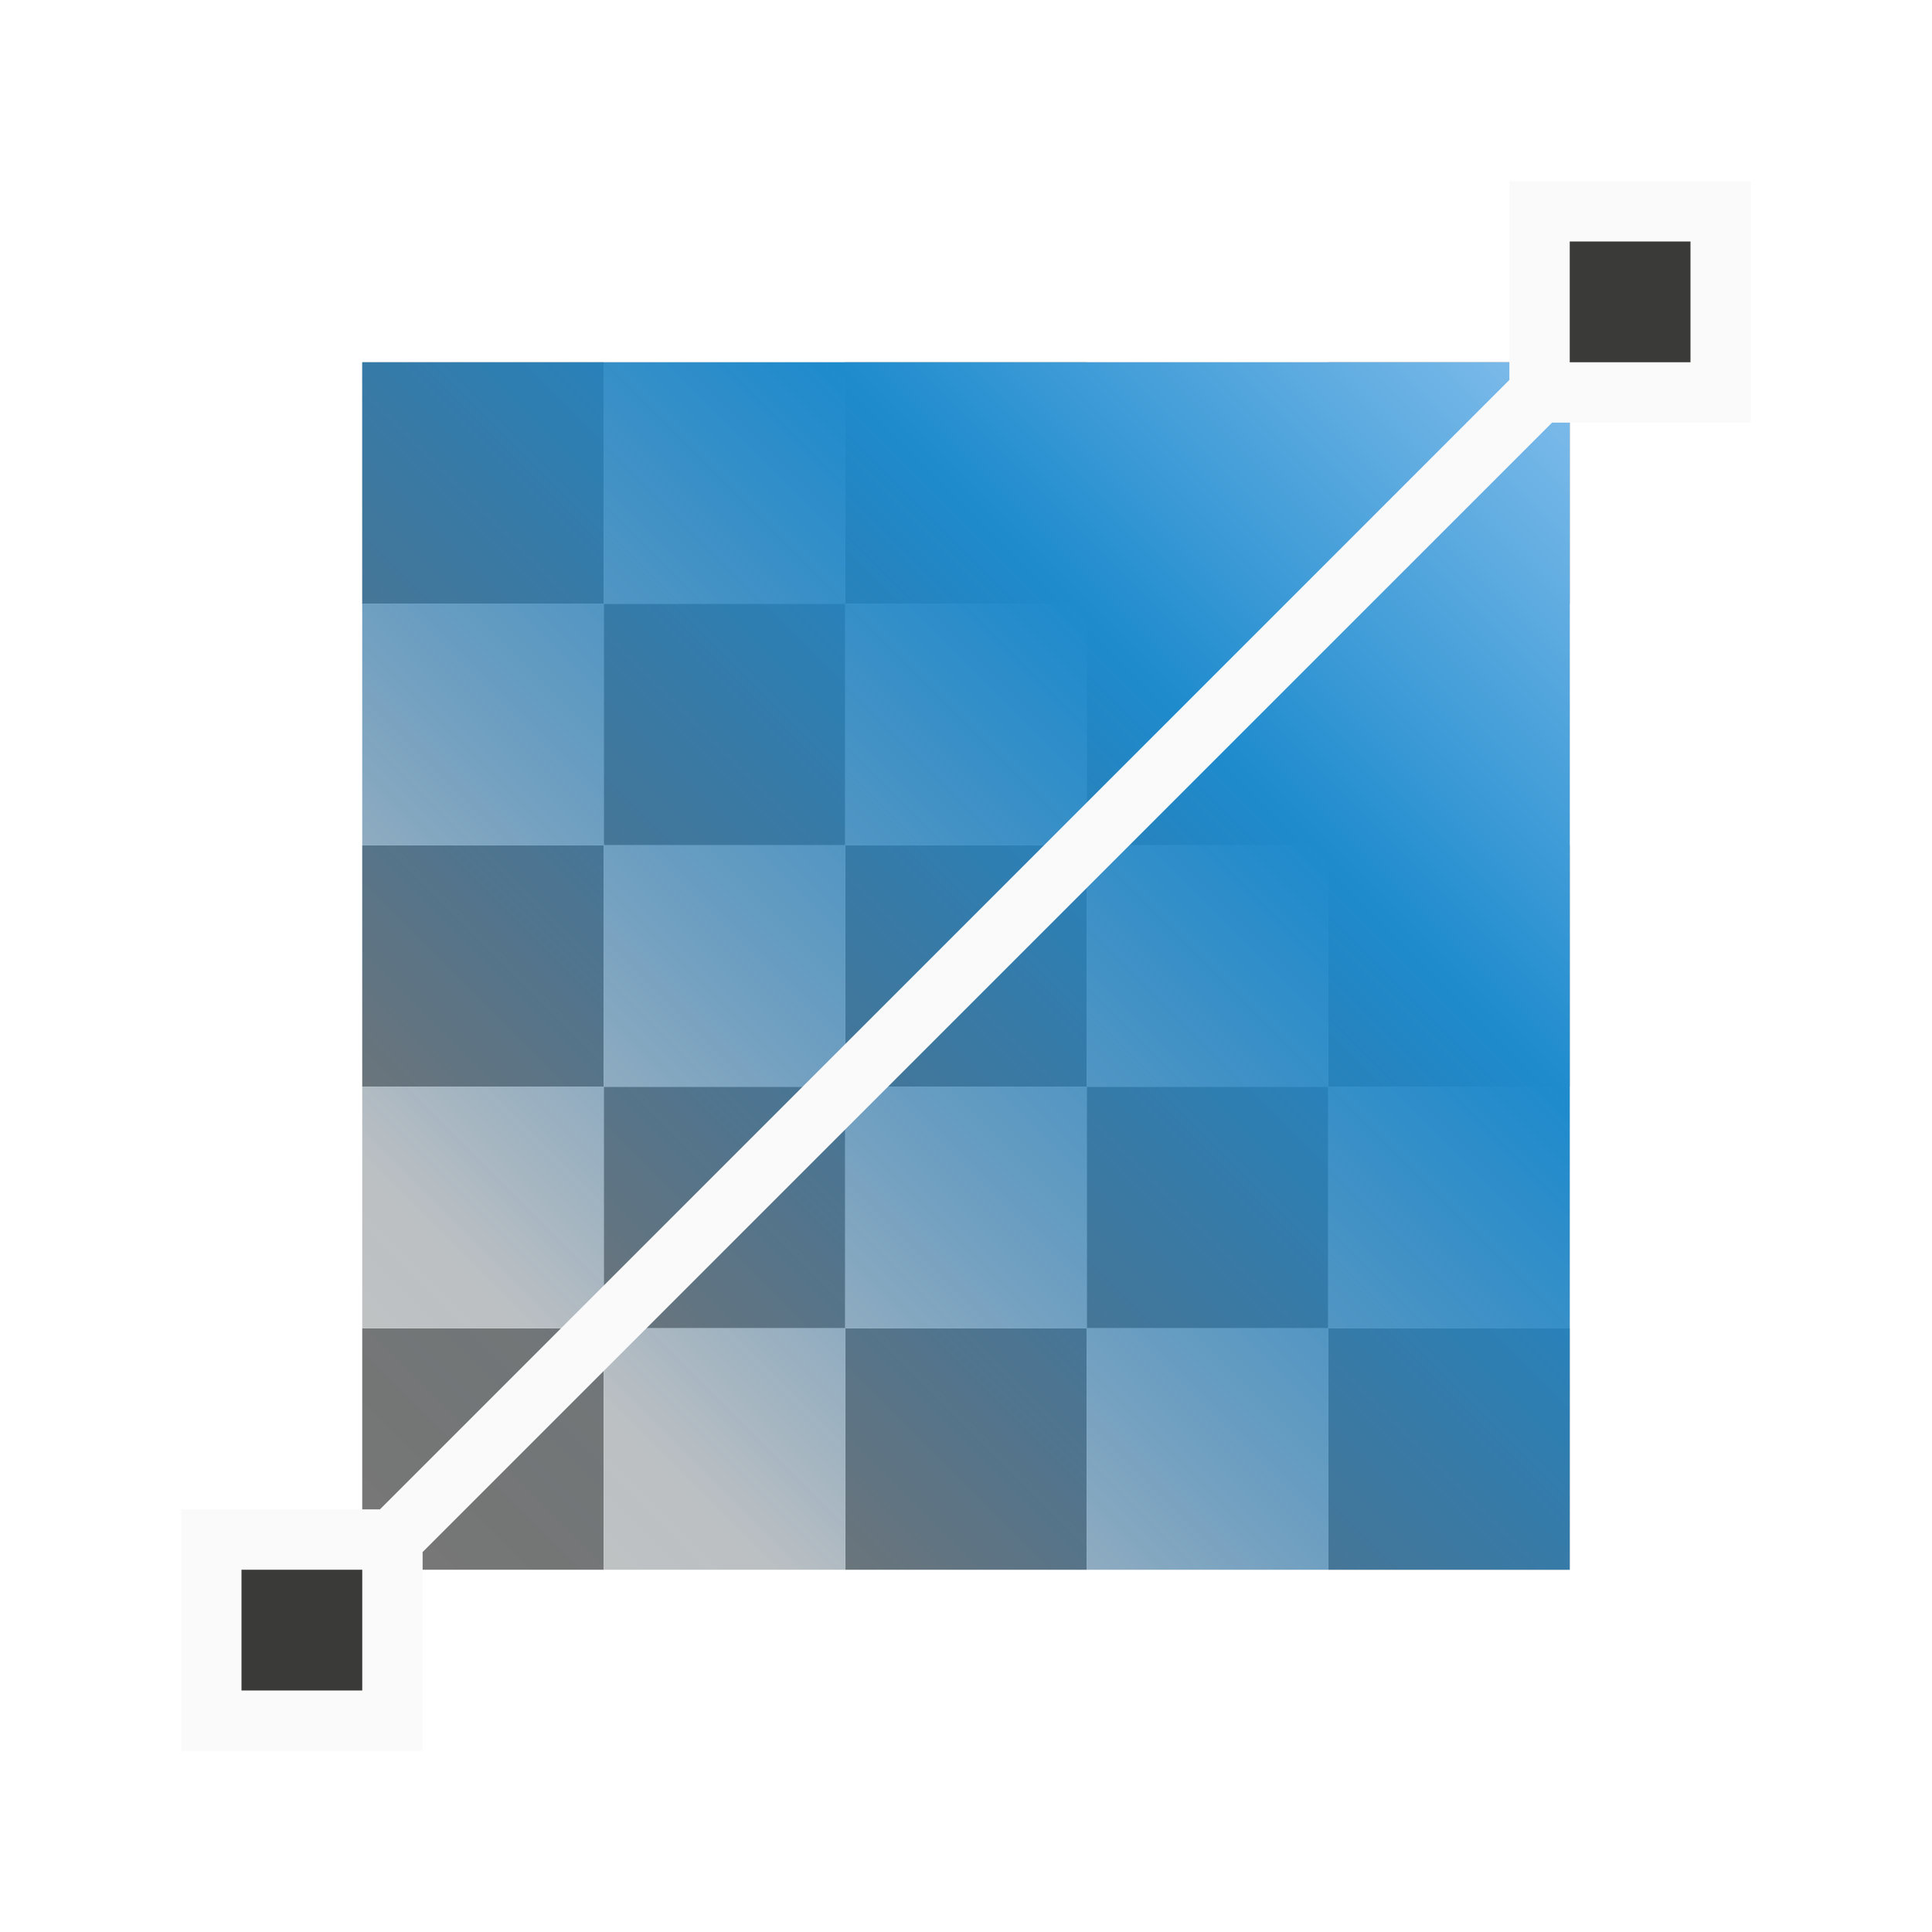
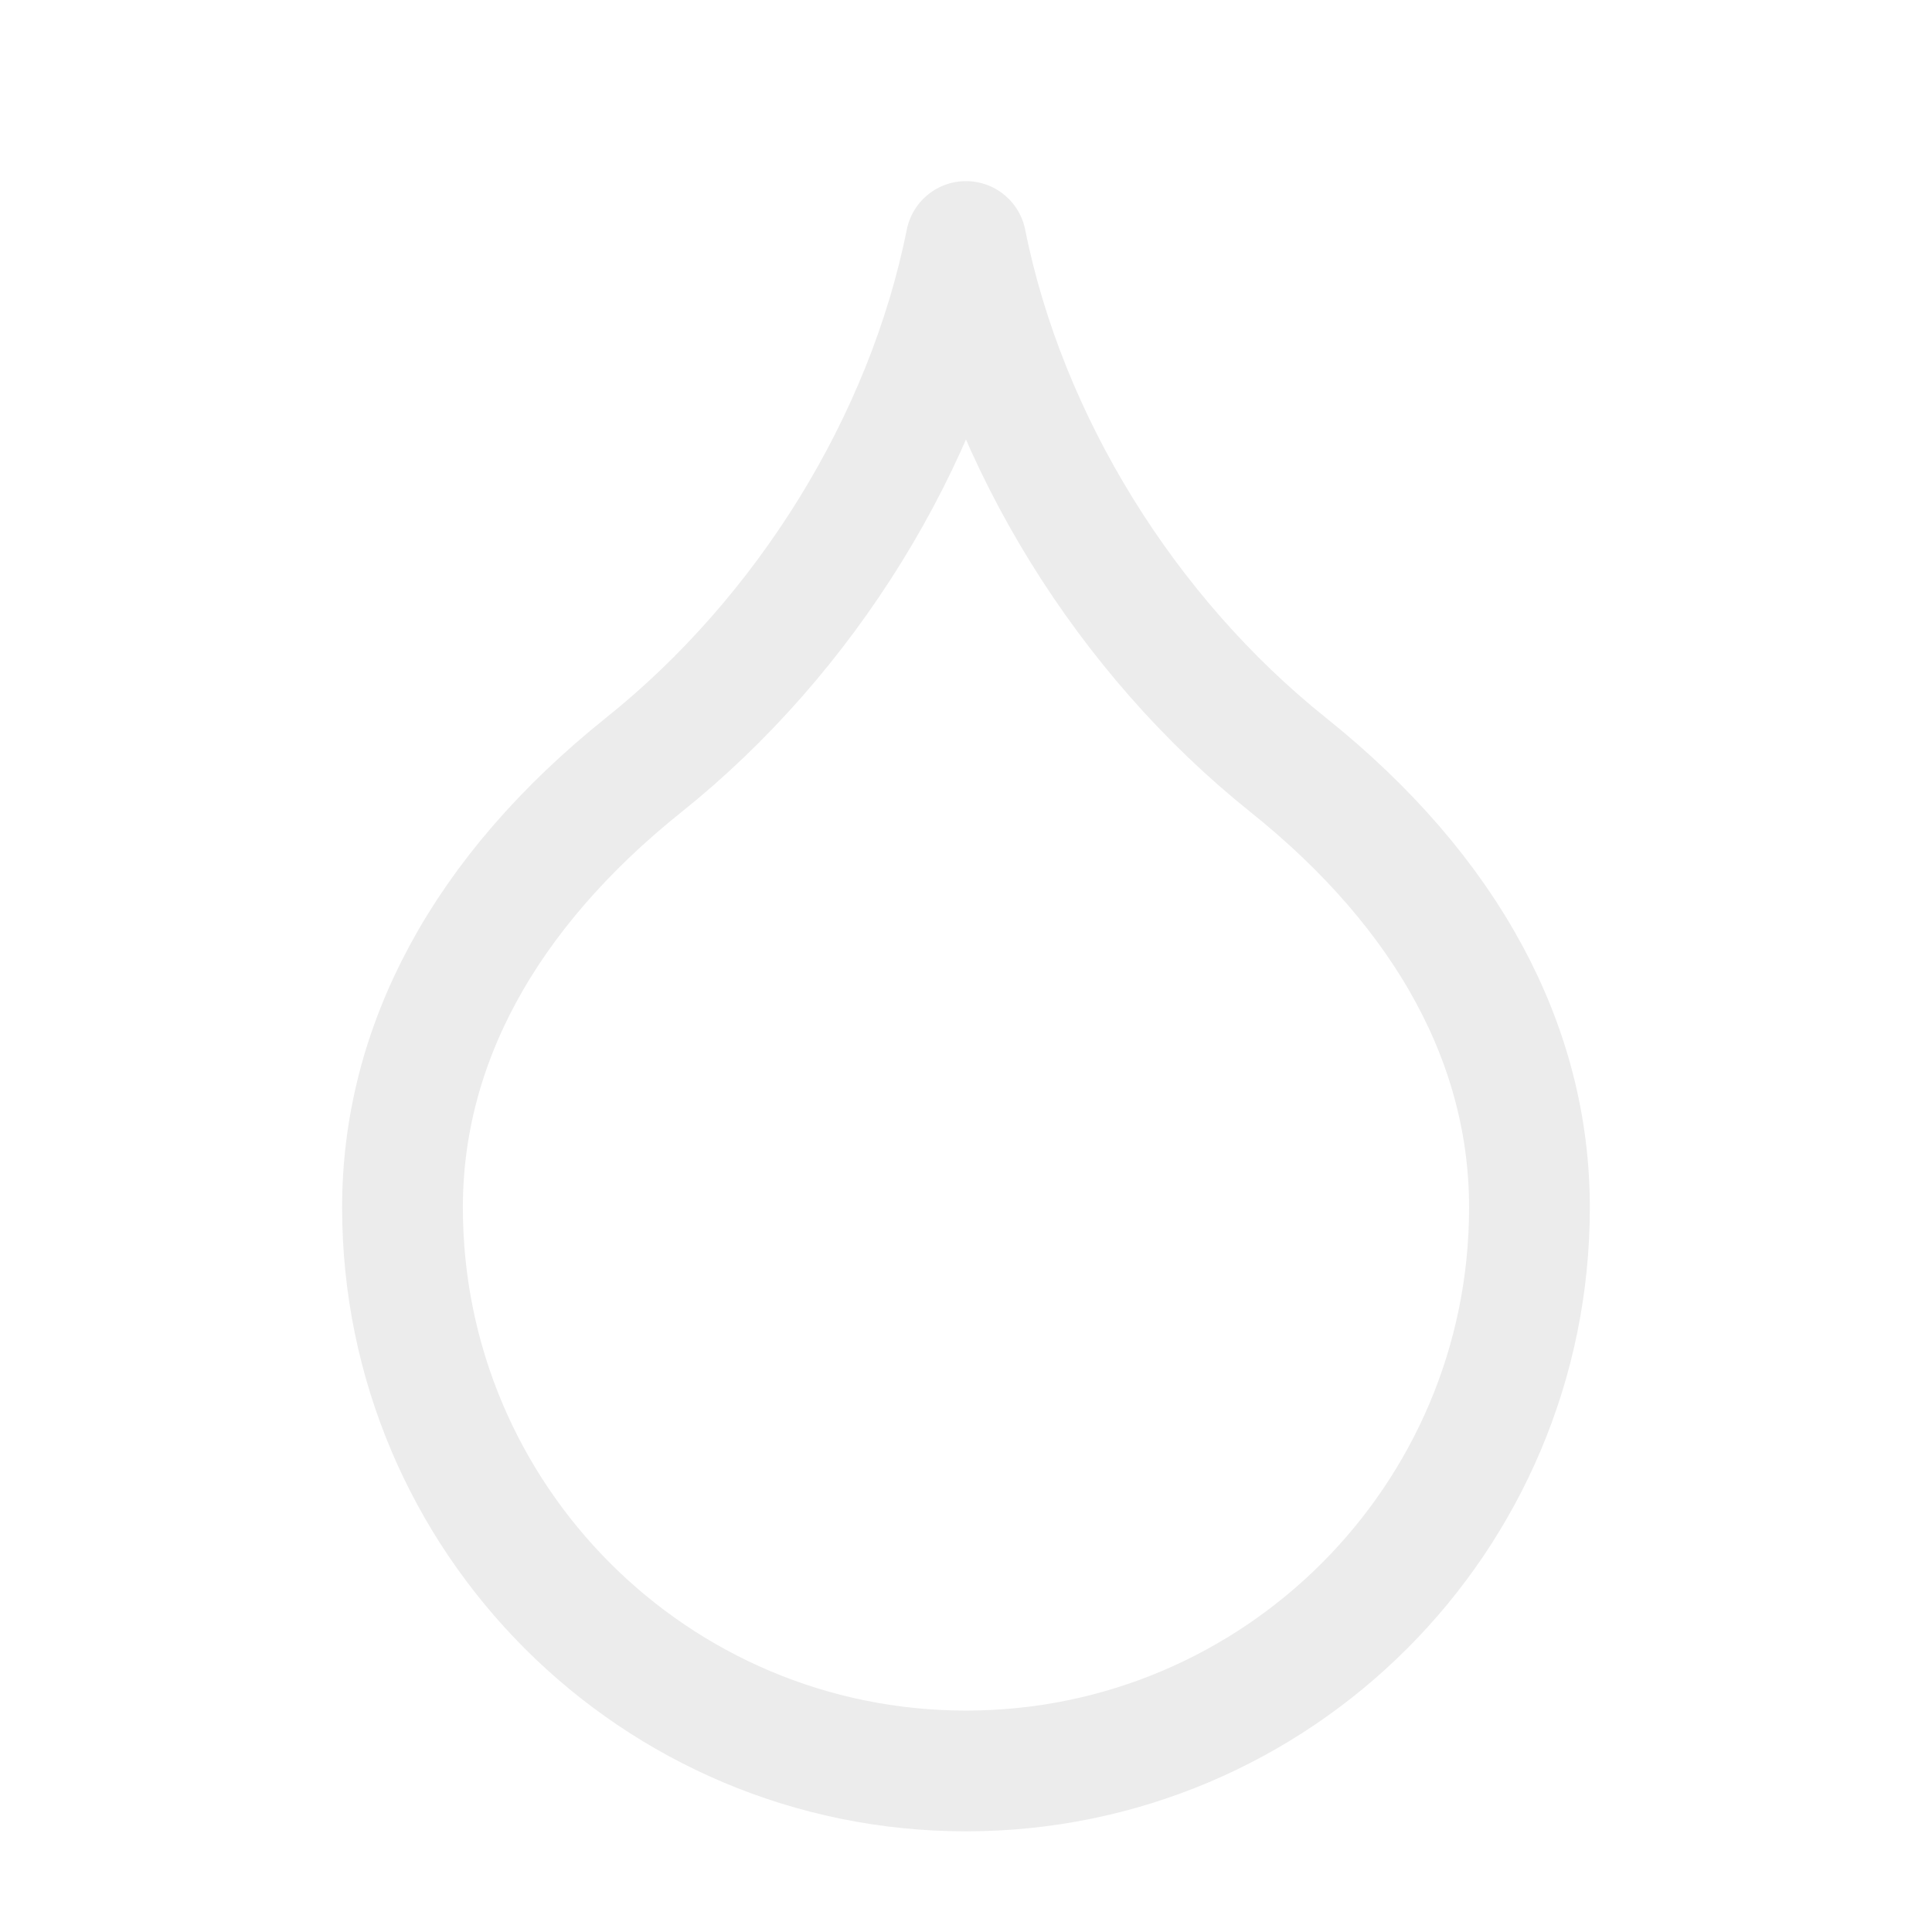
- <svg xmlns="http://www.w3.org/2000/svg" height="32" viewBox="0 0 42.667 42.667" width="32">
-   <linearGradient id="a" gradientUnits="userSpaceOnUse" x1="6.667" x2="34.716" y1="36" y2="7.951">
-     <stop offset="0" stop-color="#0063b1" stop-opacity=".007" />
-     <stop offset=".208" stop-color="#0063b1" stop-opacity=".062" />
-     <stop offset=".708" stop-color="#1e8bcd" />
-     <stop offset="1" stop-color="#83beec" />
-   </linearGradient>
-   <path d="m6 6v4h4v-4zm4 4v4h4v-4zm4 0h4v-4h-4zm4 0v4h4v-4zm4 0h4v-4h-4zm0 4v4h4v-4zm0 4h-4v4h4zm0 4v4h4v-4zm-4 0h-4v4h4zm-4 0v-4h-4v4zm-4 0h-4v4h4zm0-4v-4h-4v4zm4 0h4v-4h-4z" fill="#797774" transform="scale(1.333333)" />
-   <path d="m10 6v4h4v-4zm4 4v4h4v-4zm4 0h4v-4h-4zm4 0v4h4v-4zm0 4h-4v4h4zm0 4v4h4v-4zm0 4h-4v4h4zm-4 0v-4h-4v4zm-4 0h-4v4h4zm-4 0v-4h-4v4zm0-4h4v-4h-4zm0-4v-4h-4v4z" fill="#c8c6c4" transform="scale(1.333333)" />
-   <path d="m34.667 8-26.667-0.0 0 26.667 26.667 0z" fill="url(#a)" />
-   <g stroke-width=".75" transform="scale(1.333333)">
-     <path d="m25 3v3.293l-18.707 18.707h-3.293v4h4v-3.293l18.707-18.707h3.293v-4z" fill="#fafafa" />
-     <path d="m26 4v2h2v-2zm-22 22v2h2v-2z" fill="#3a3a38" />
+ <svg xmlns="http://www.w3.org/2000/svg" width="32" height="32" viewBox="0 0 32 32">
+   <g transform="translate(0 0) scale(1.3333)" fill="none" stroke="#ECECEC" stroke-width="1.5" stroke-linecap="round" stroke-linejoin="round">
+     <path d="M12 22a7 7 0 0 0 7-7c0-2-1-3.9-3-5.5s-3.5-4-4-6.5c-.5 2.5-2 4.9-4 6.5C6 11.1 5 13 5 15a7 7 0 0 0 7 7z" />
  </g>
</svg>
